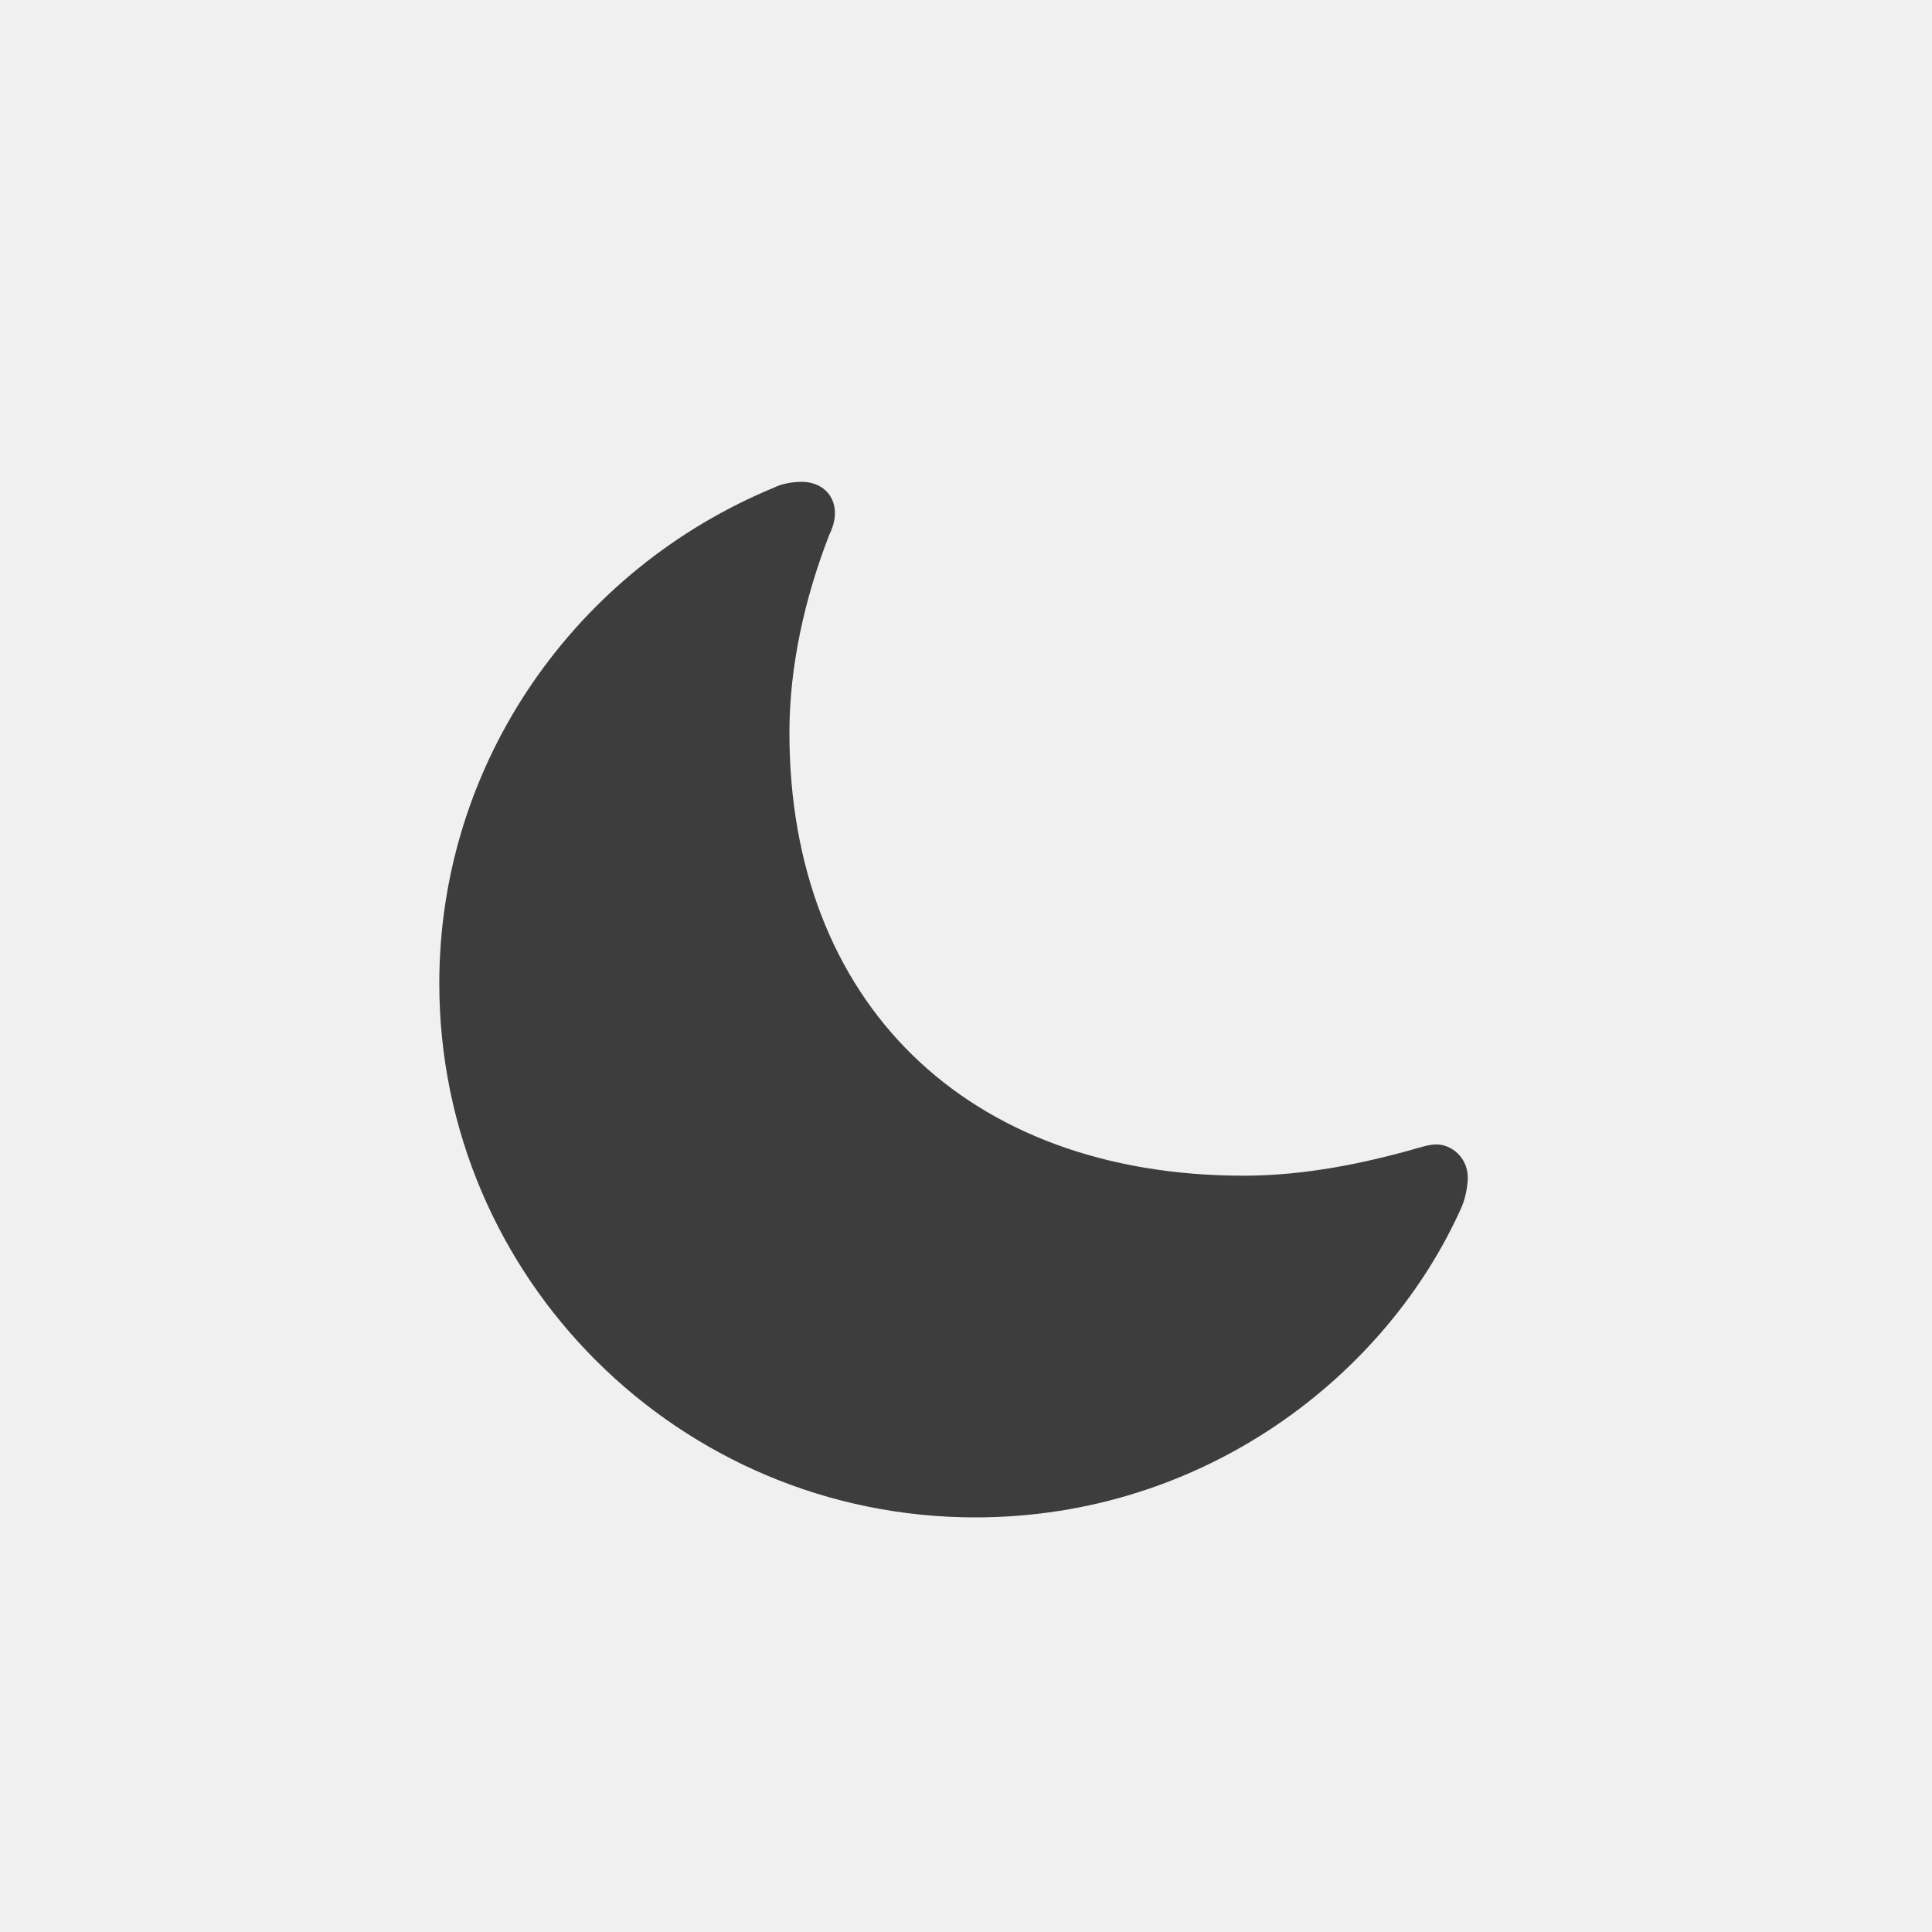
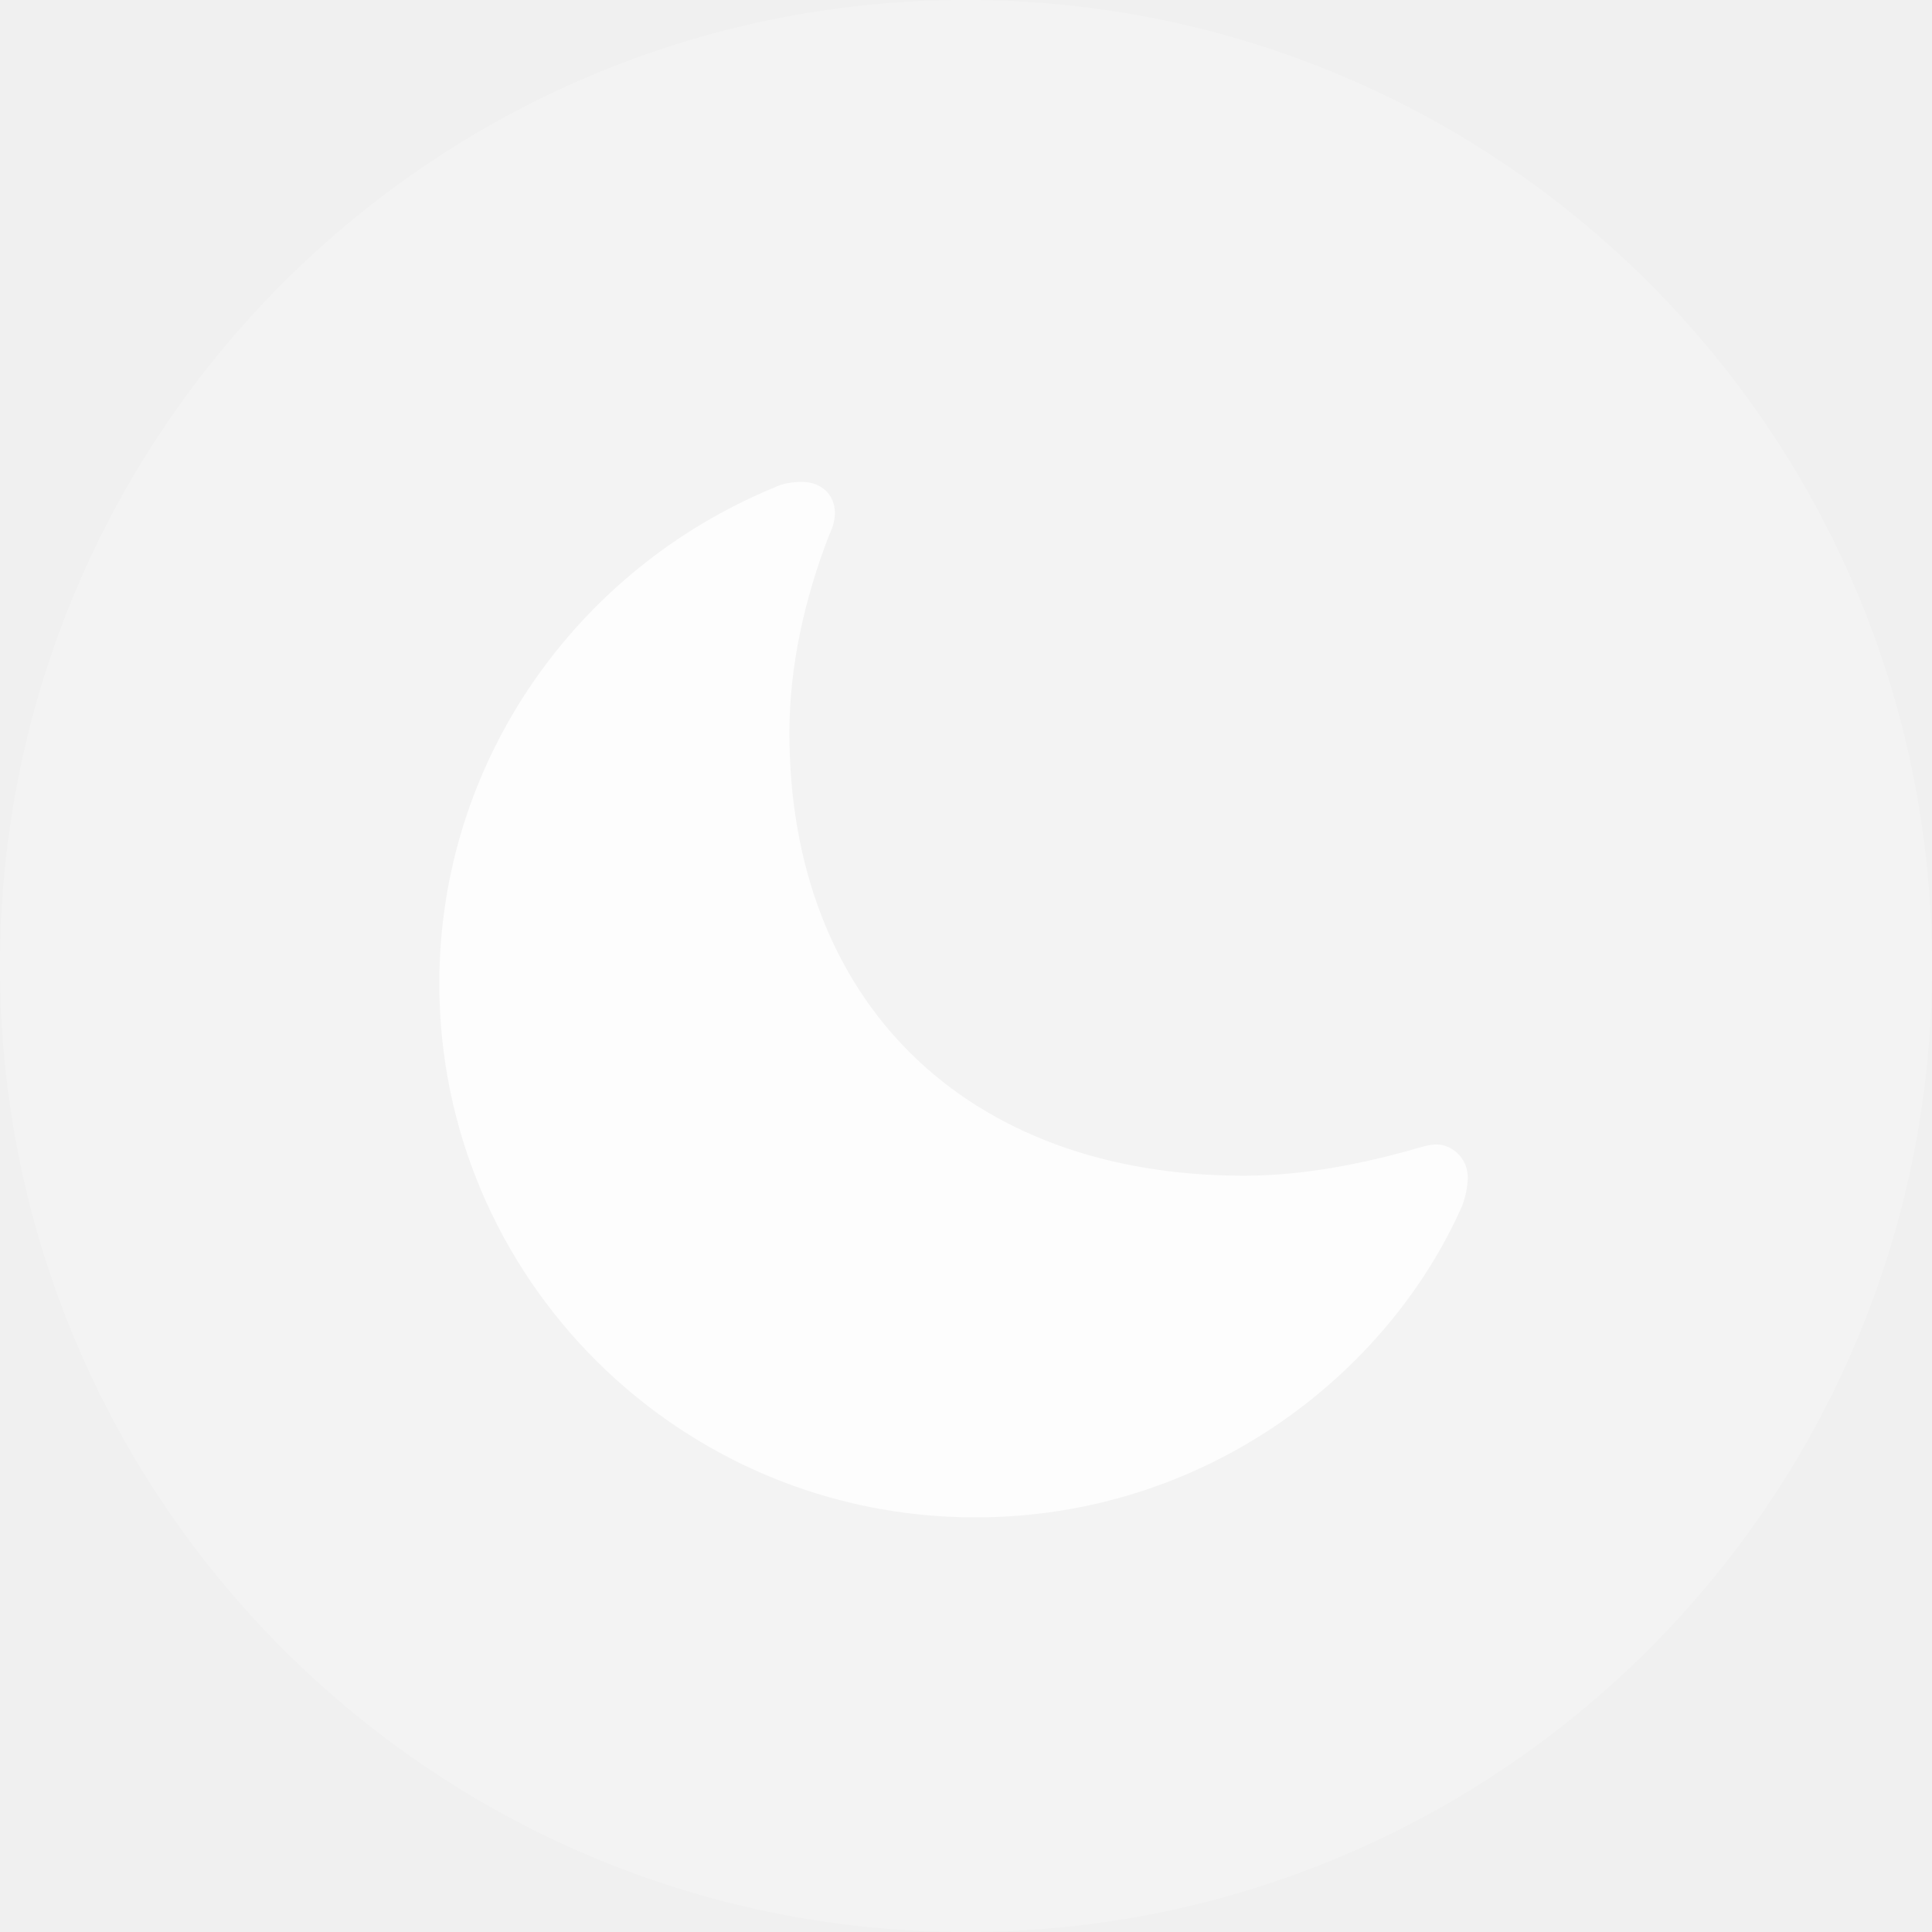
<svg xmlns="http://www.w3.org/2000/svg" width="50" height="50" viewBox="0 0 50 50" fill="none">
-   <path d="M25.243 39.27C31.16 39.27 35.899 35.596 37.839 31.211C37.962 30.892 37.986 30.598 37.986 30.476C37.986 29.961 37.569 29.618 37.176 29.618C36.98 29.618 36.759 29.692 36.415 29.79C35.334 30.084 33.812 30.427 32.191 30.427C24.997 30.427 20.43 25.919 20.43 18.962C20.43 17.247 20.823 15.483 21.461 13.842C21.559 13.646 21.608 13.45 21.608 13.278C21.608 12.788 21.24 12.47 20.749 12.47C20.503 12.47 20.233 12.519 20.037 12.617C14.93 14.723 11.369 19.697 11.369 25.454C11.369 33.072 17.581 39.27 25.243 39.27Z" fill="#1E1E1E" fill-opacity="0.85" />
+   <rect width="50" height="50" rx="25" fill="white" fill-opacity="0.2" />
+   <path d="M25.243 39.27C31.16 39.27 35.899 35.596 37.839 31.211C37.962 30.892 37.986 30.598 37.986 30.476C37.986 29.961 37.569 29.618 37.176 29.618C36.98 29.618 36.759 29.692 36.415 29.79C35.334 30.084 33.812 30.427 32.191 30.427C24.997 30.427 20.43 25.919 20.43 18.962C20.43 17.247 20.823 15.483 21.461 13.842C21.559 13.646 21.608 13.45 21.608 13.278C21.608 12.788 21.24 12.47 20.749 12.47C20.503 12.47 20.233 12.519 20.037 12.617C14.93 14.723 11.369 19.697 11.369 25.454C11.369 33.072 17.581 39.27 25.243 39.27Z" fill="white" fill-opacity="0.8" />
</svg>
